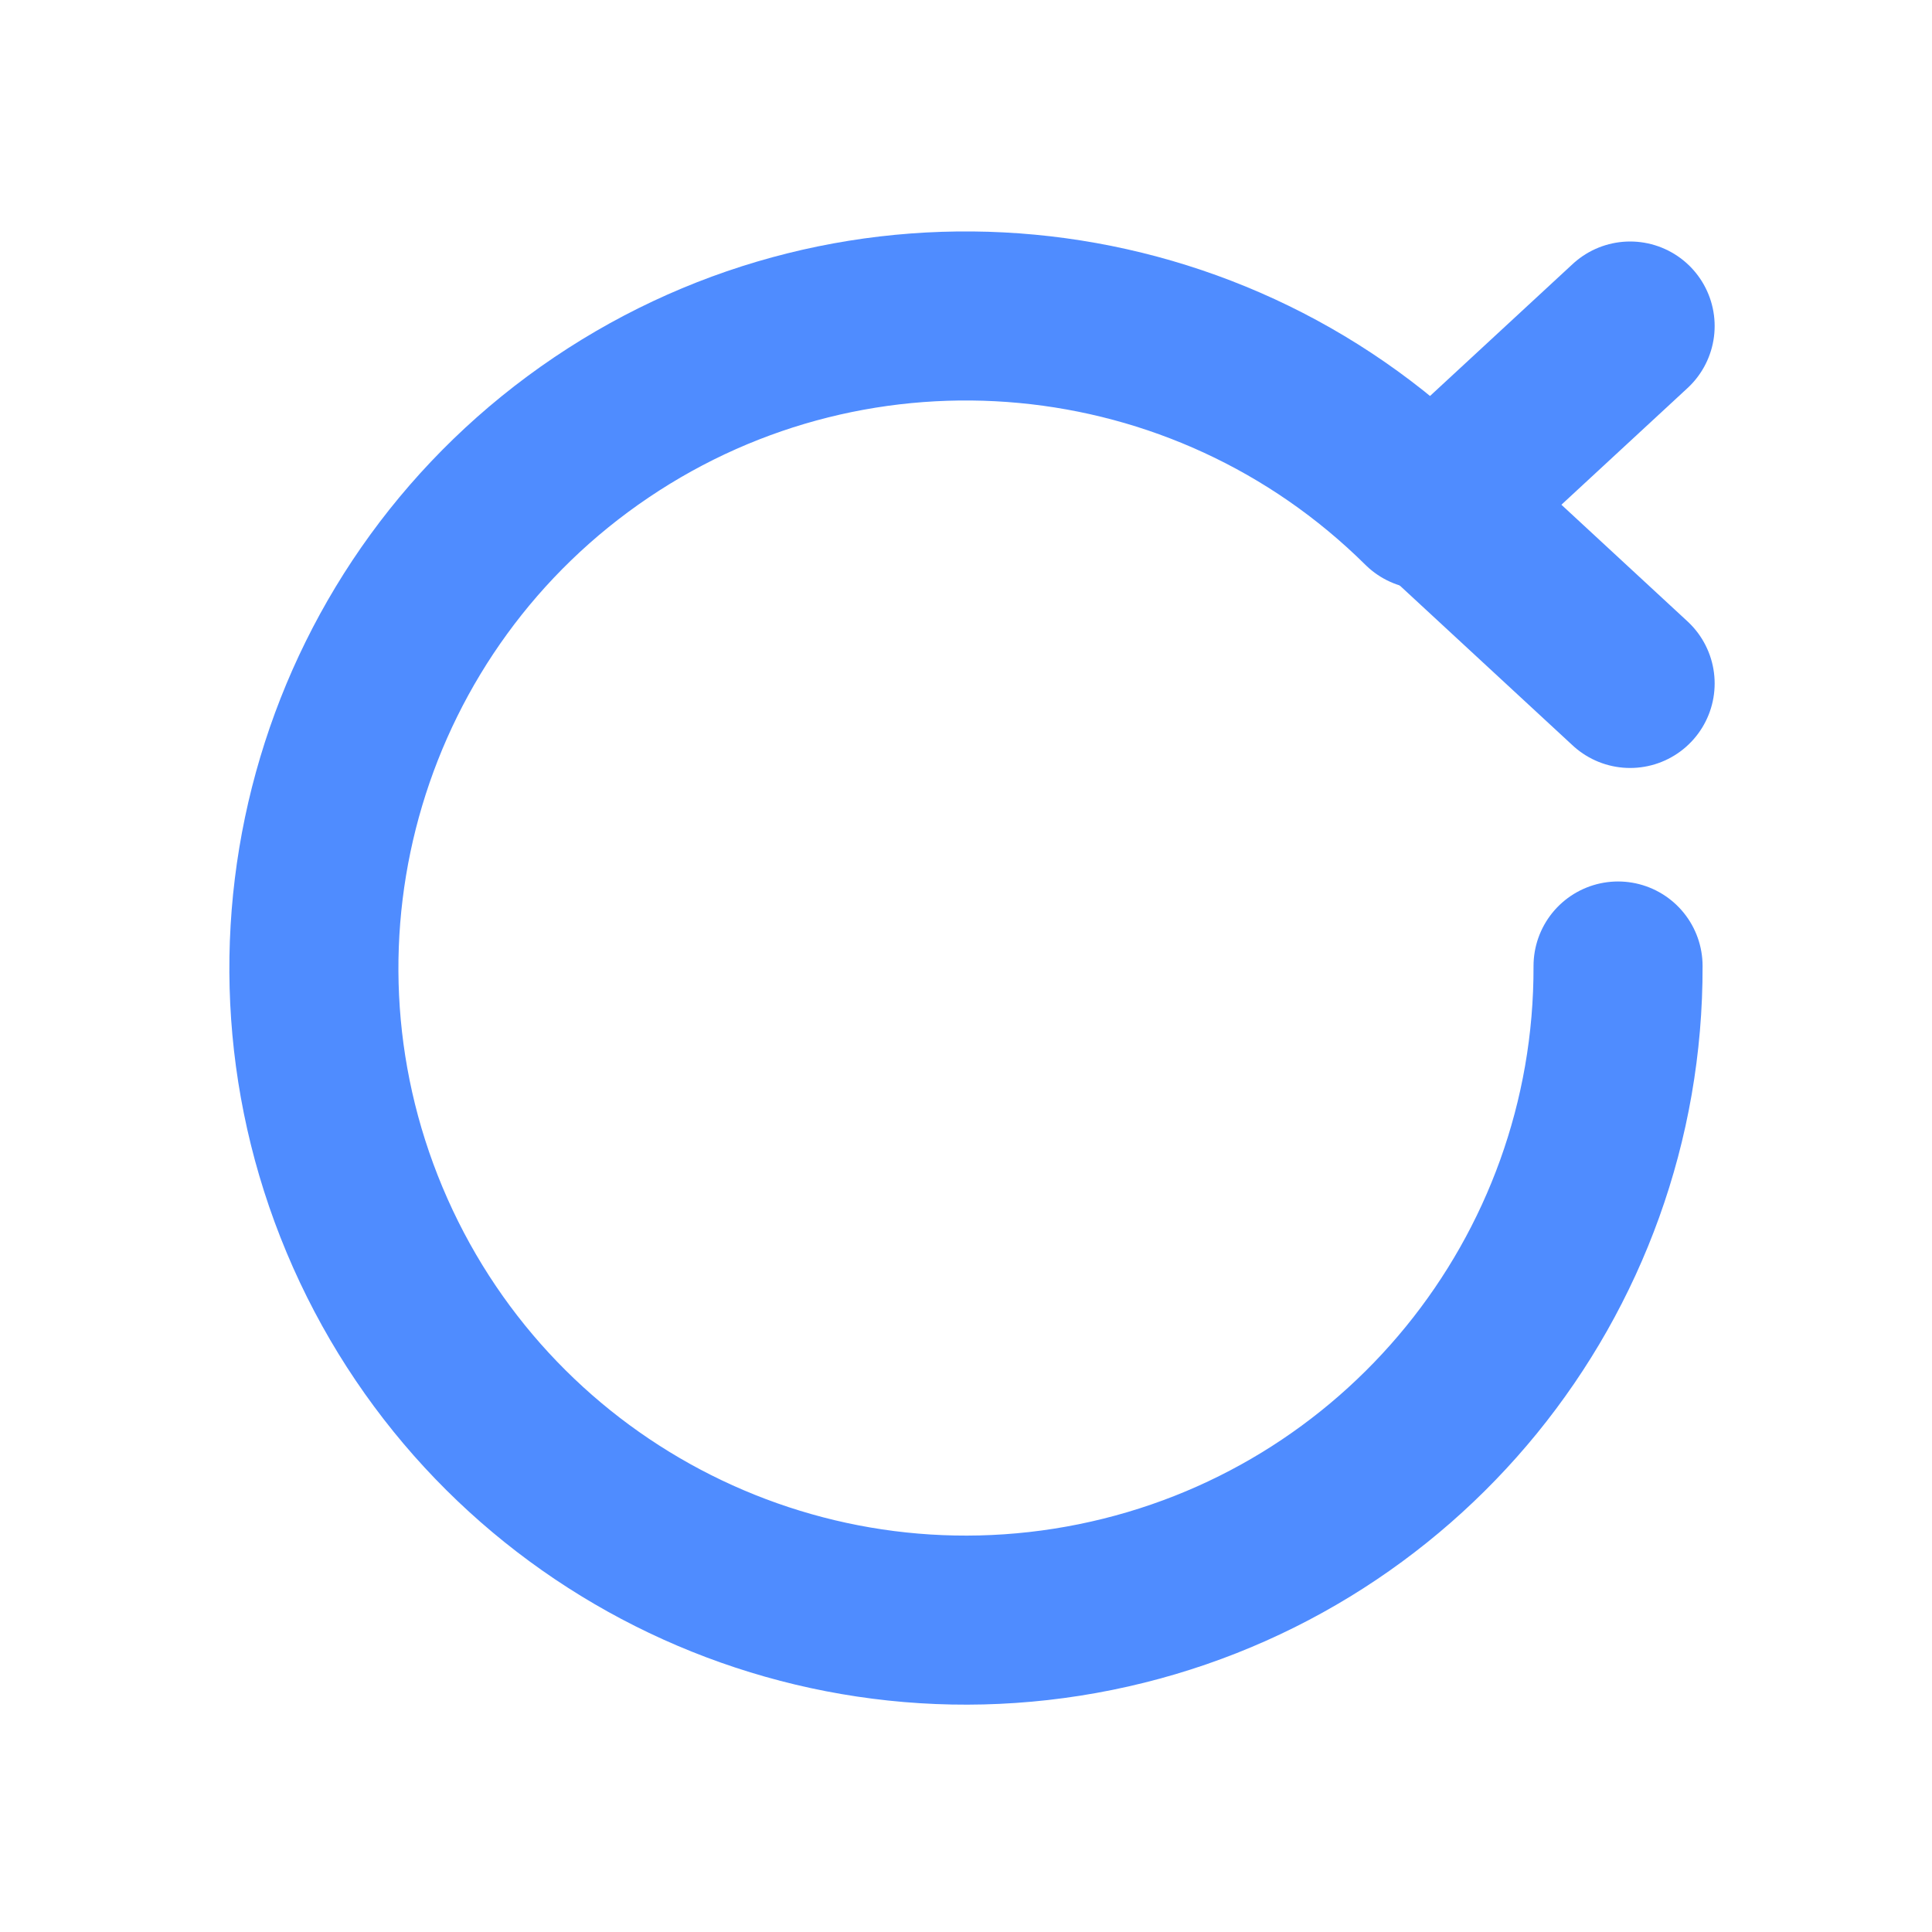
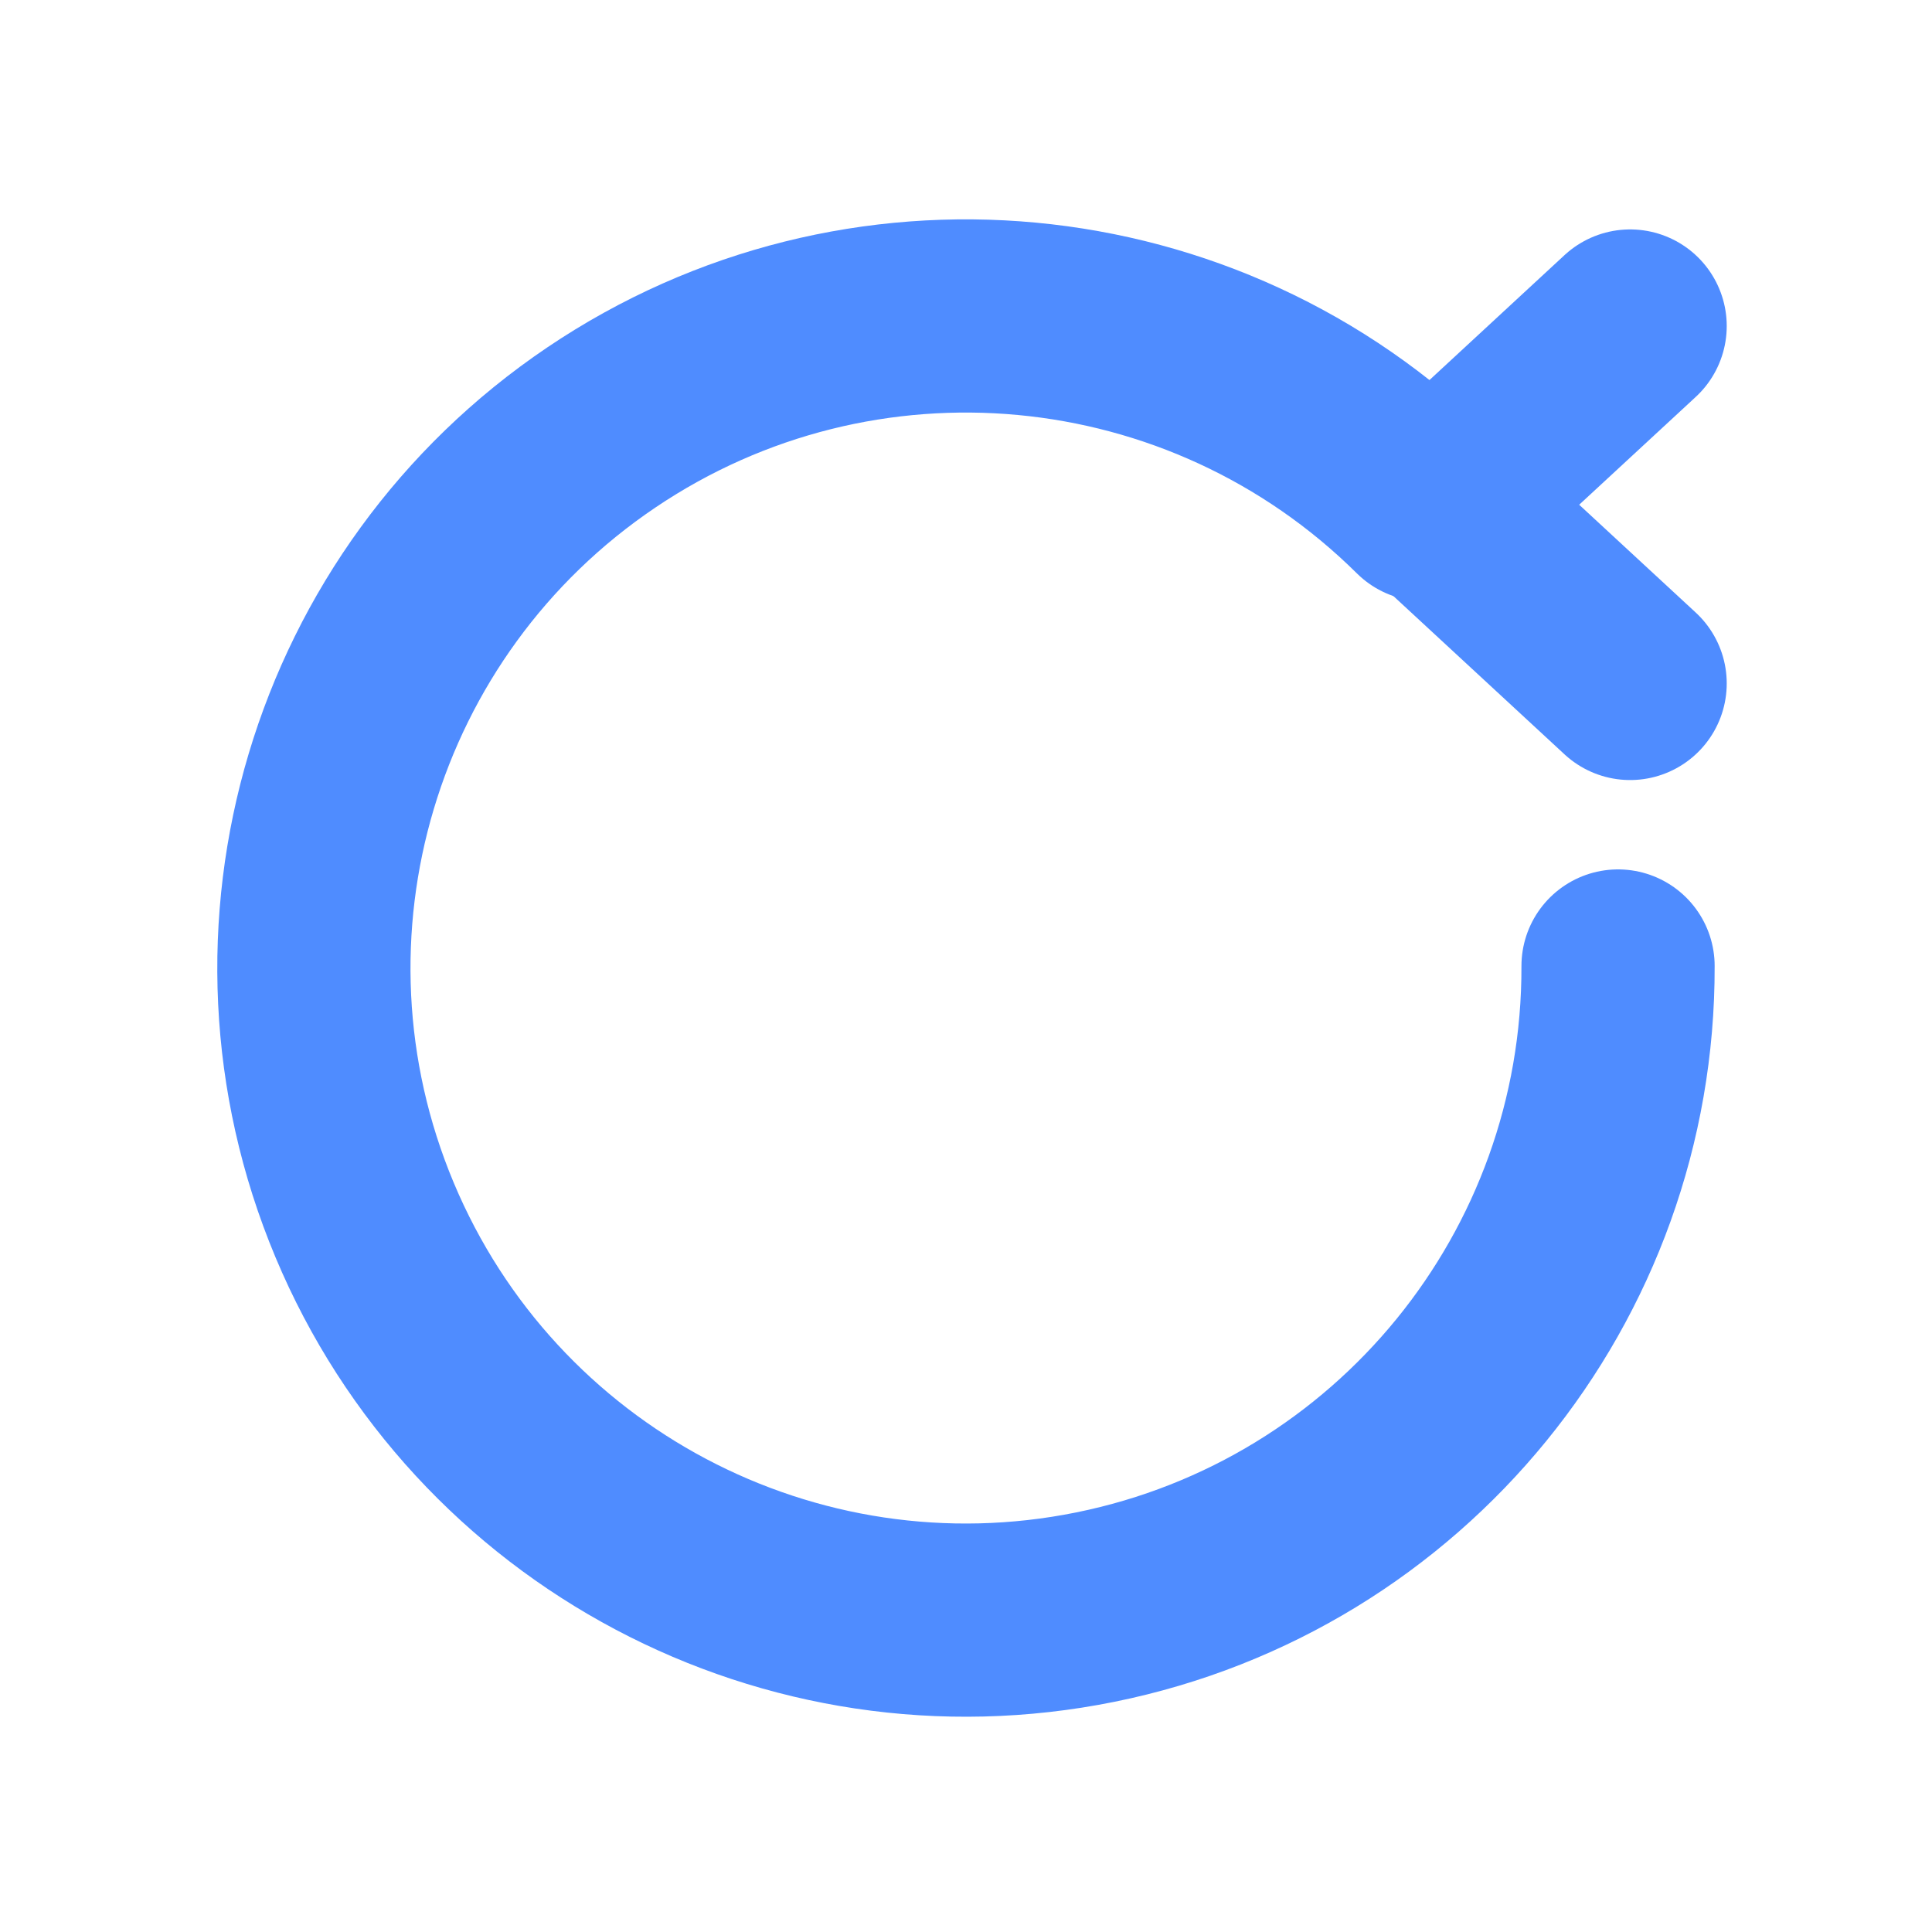
<svg xmlns="http://www.w3.org/2000/svg" viewBox="0 0 16 16" width="16" height="16">
-   <g stroke="#4f8cff" stroke-width="1.4" fill="none" stroke-linecap="round" stroke-linejoin="round">
+   <g stroke="#4f8cff" stroke-width="1.6" fill="none" stroke-linecap="round" stroke-linejoin="round">
    <path d="M13.4 8a5.4 5.4 0 1 1-1.6-3.82" />
    <polyline points="13.5,2.7 11.9,4.18 13.5,5.66" />
  </g>
</svg>
